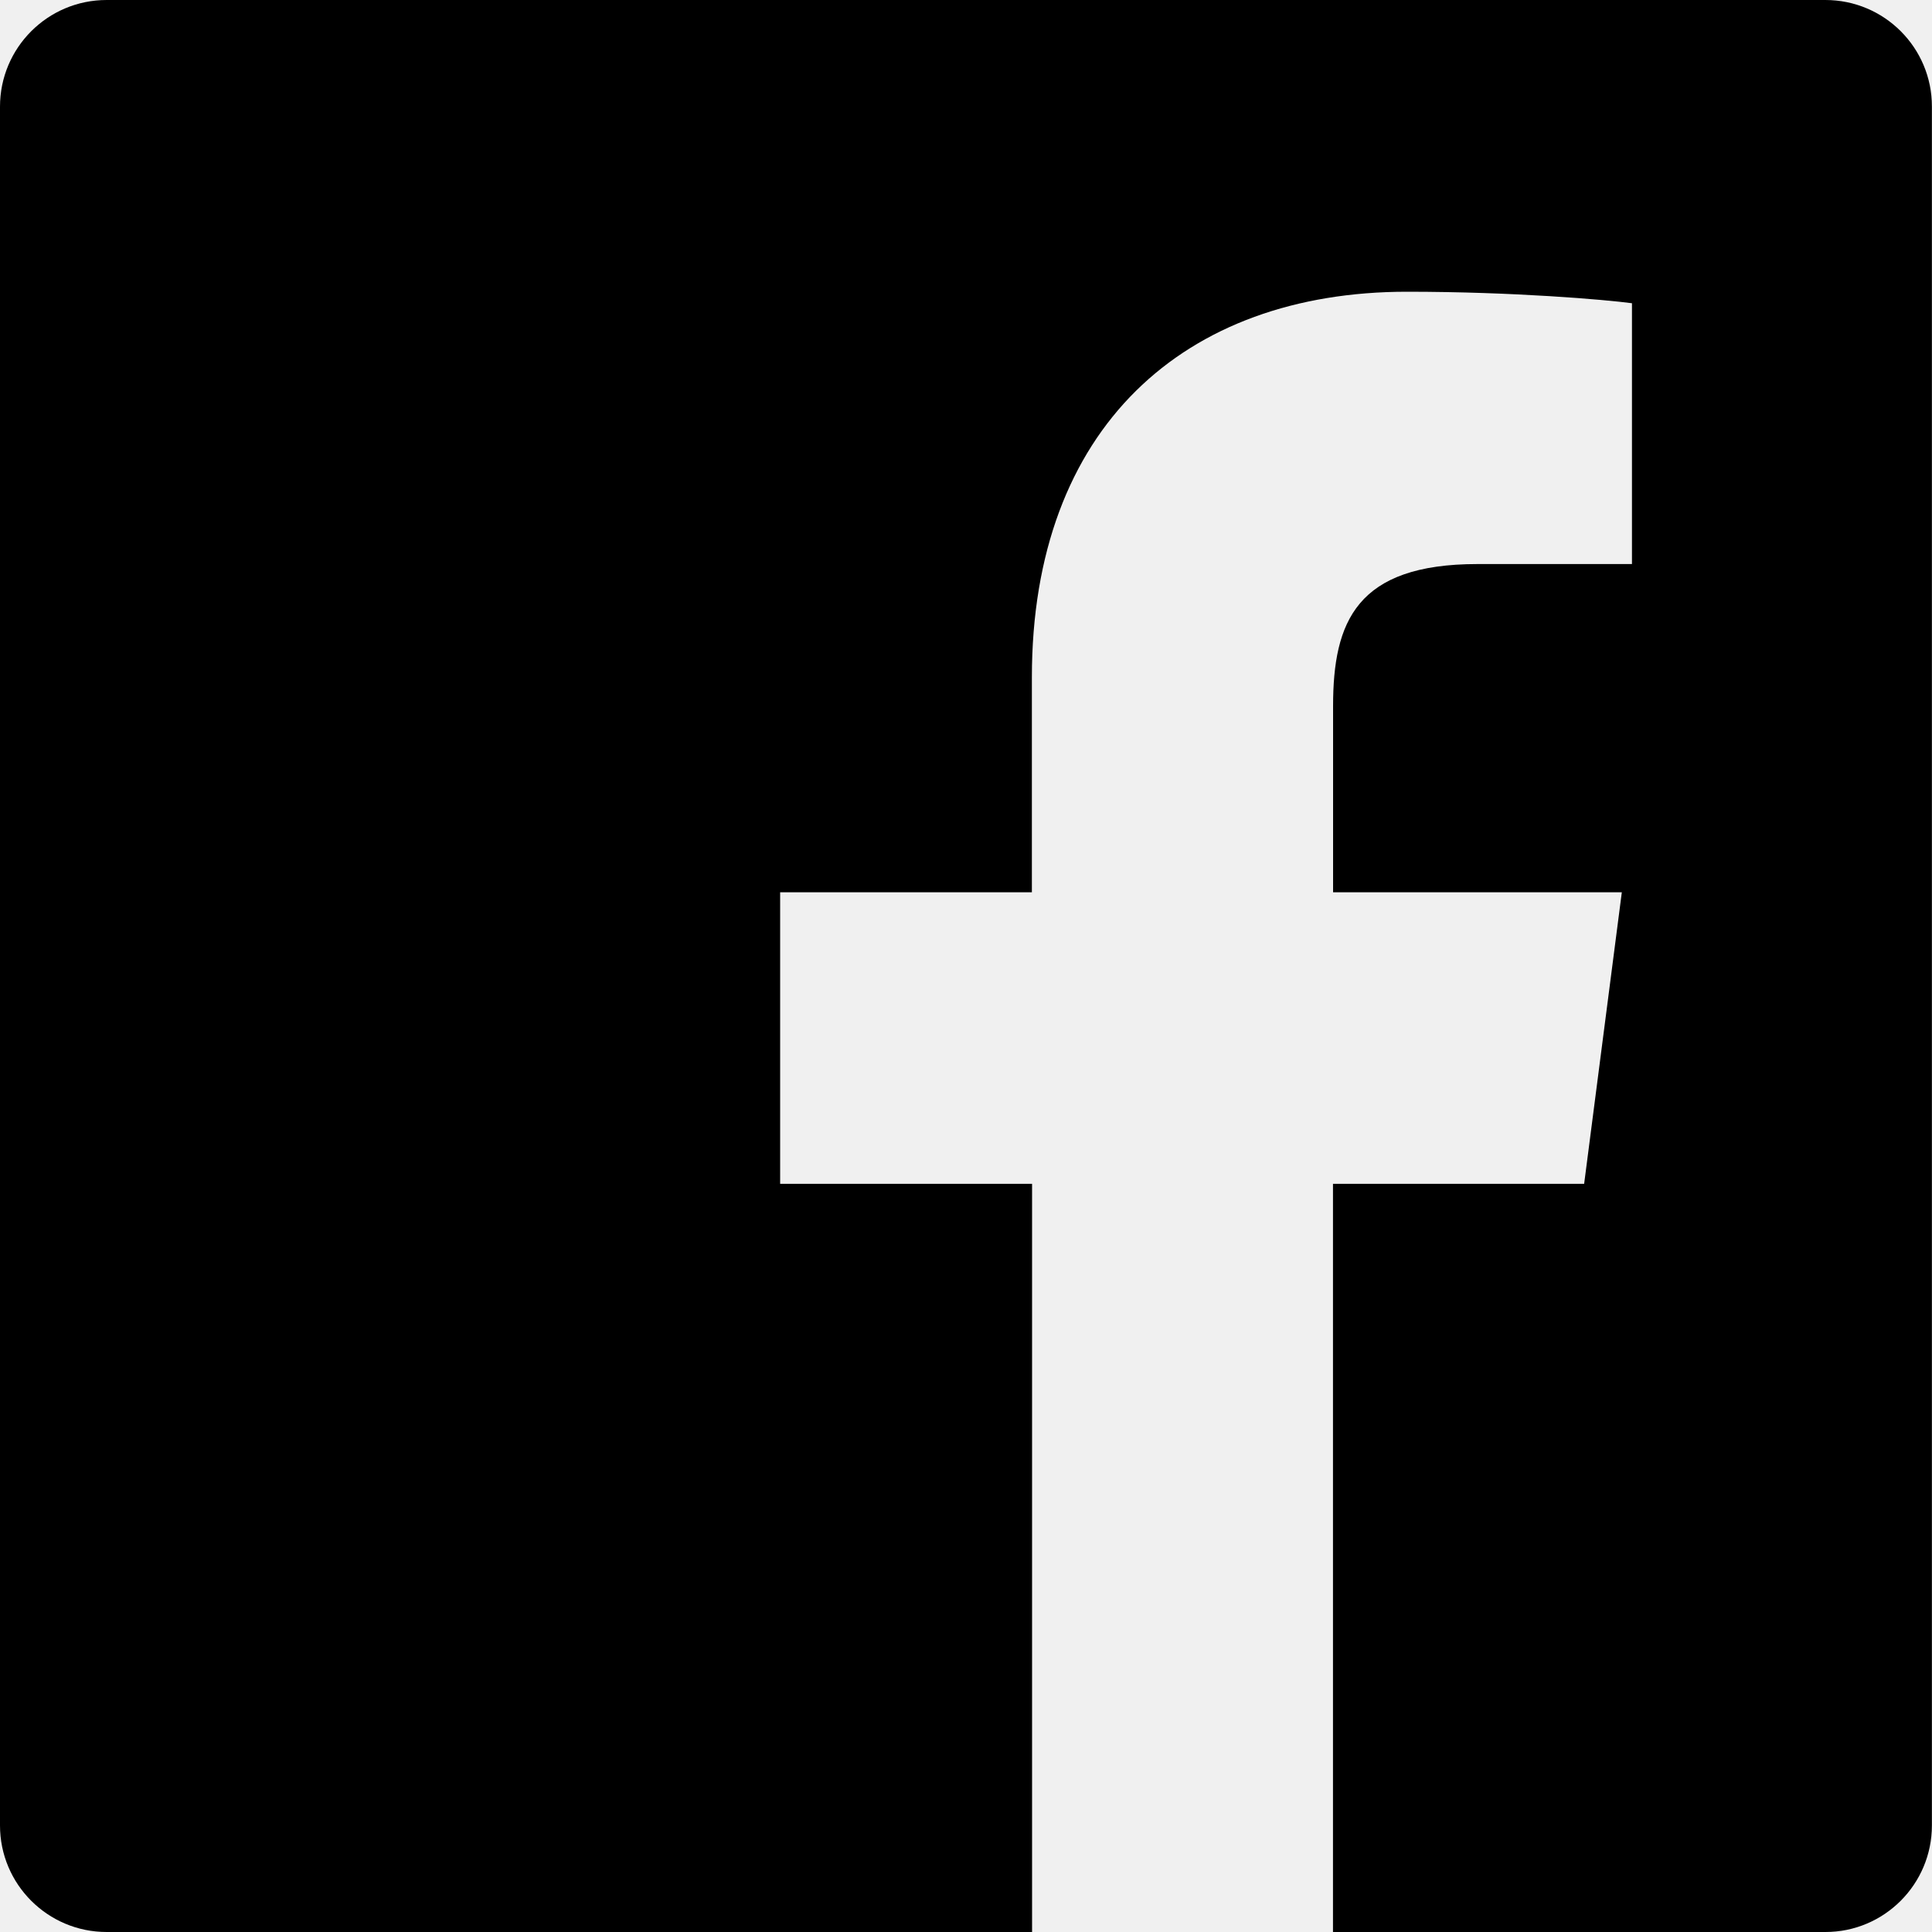
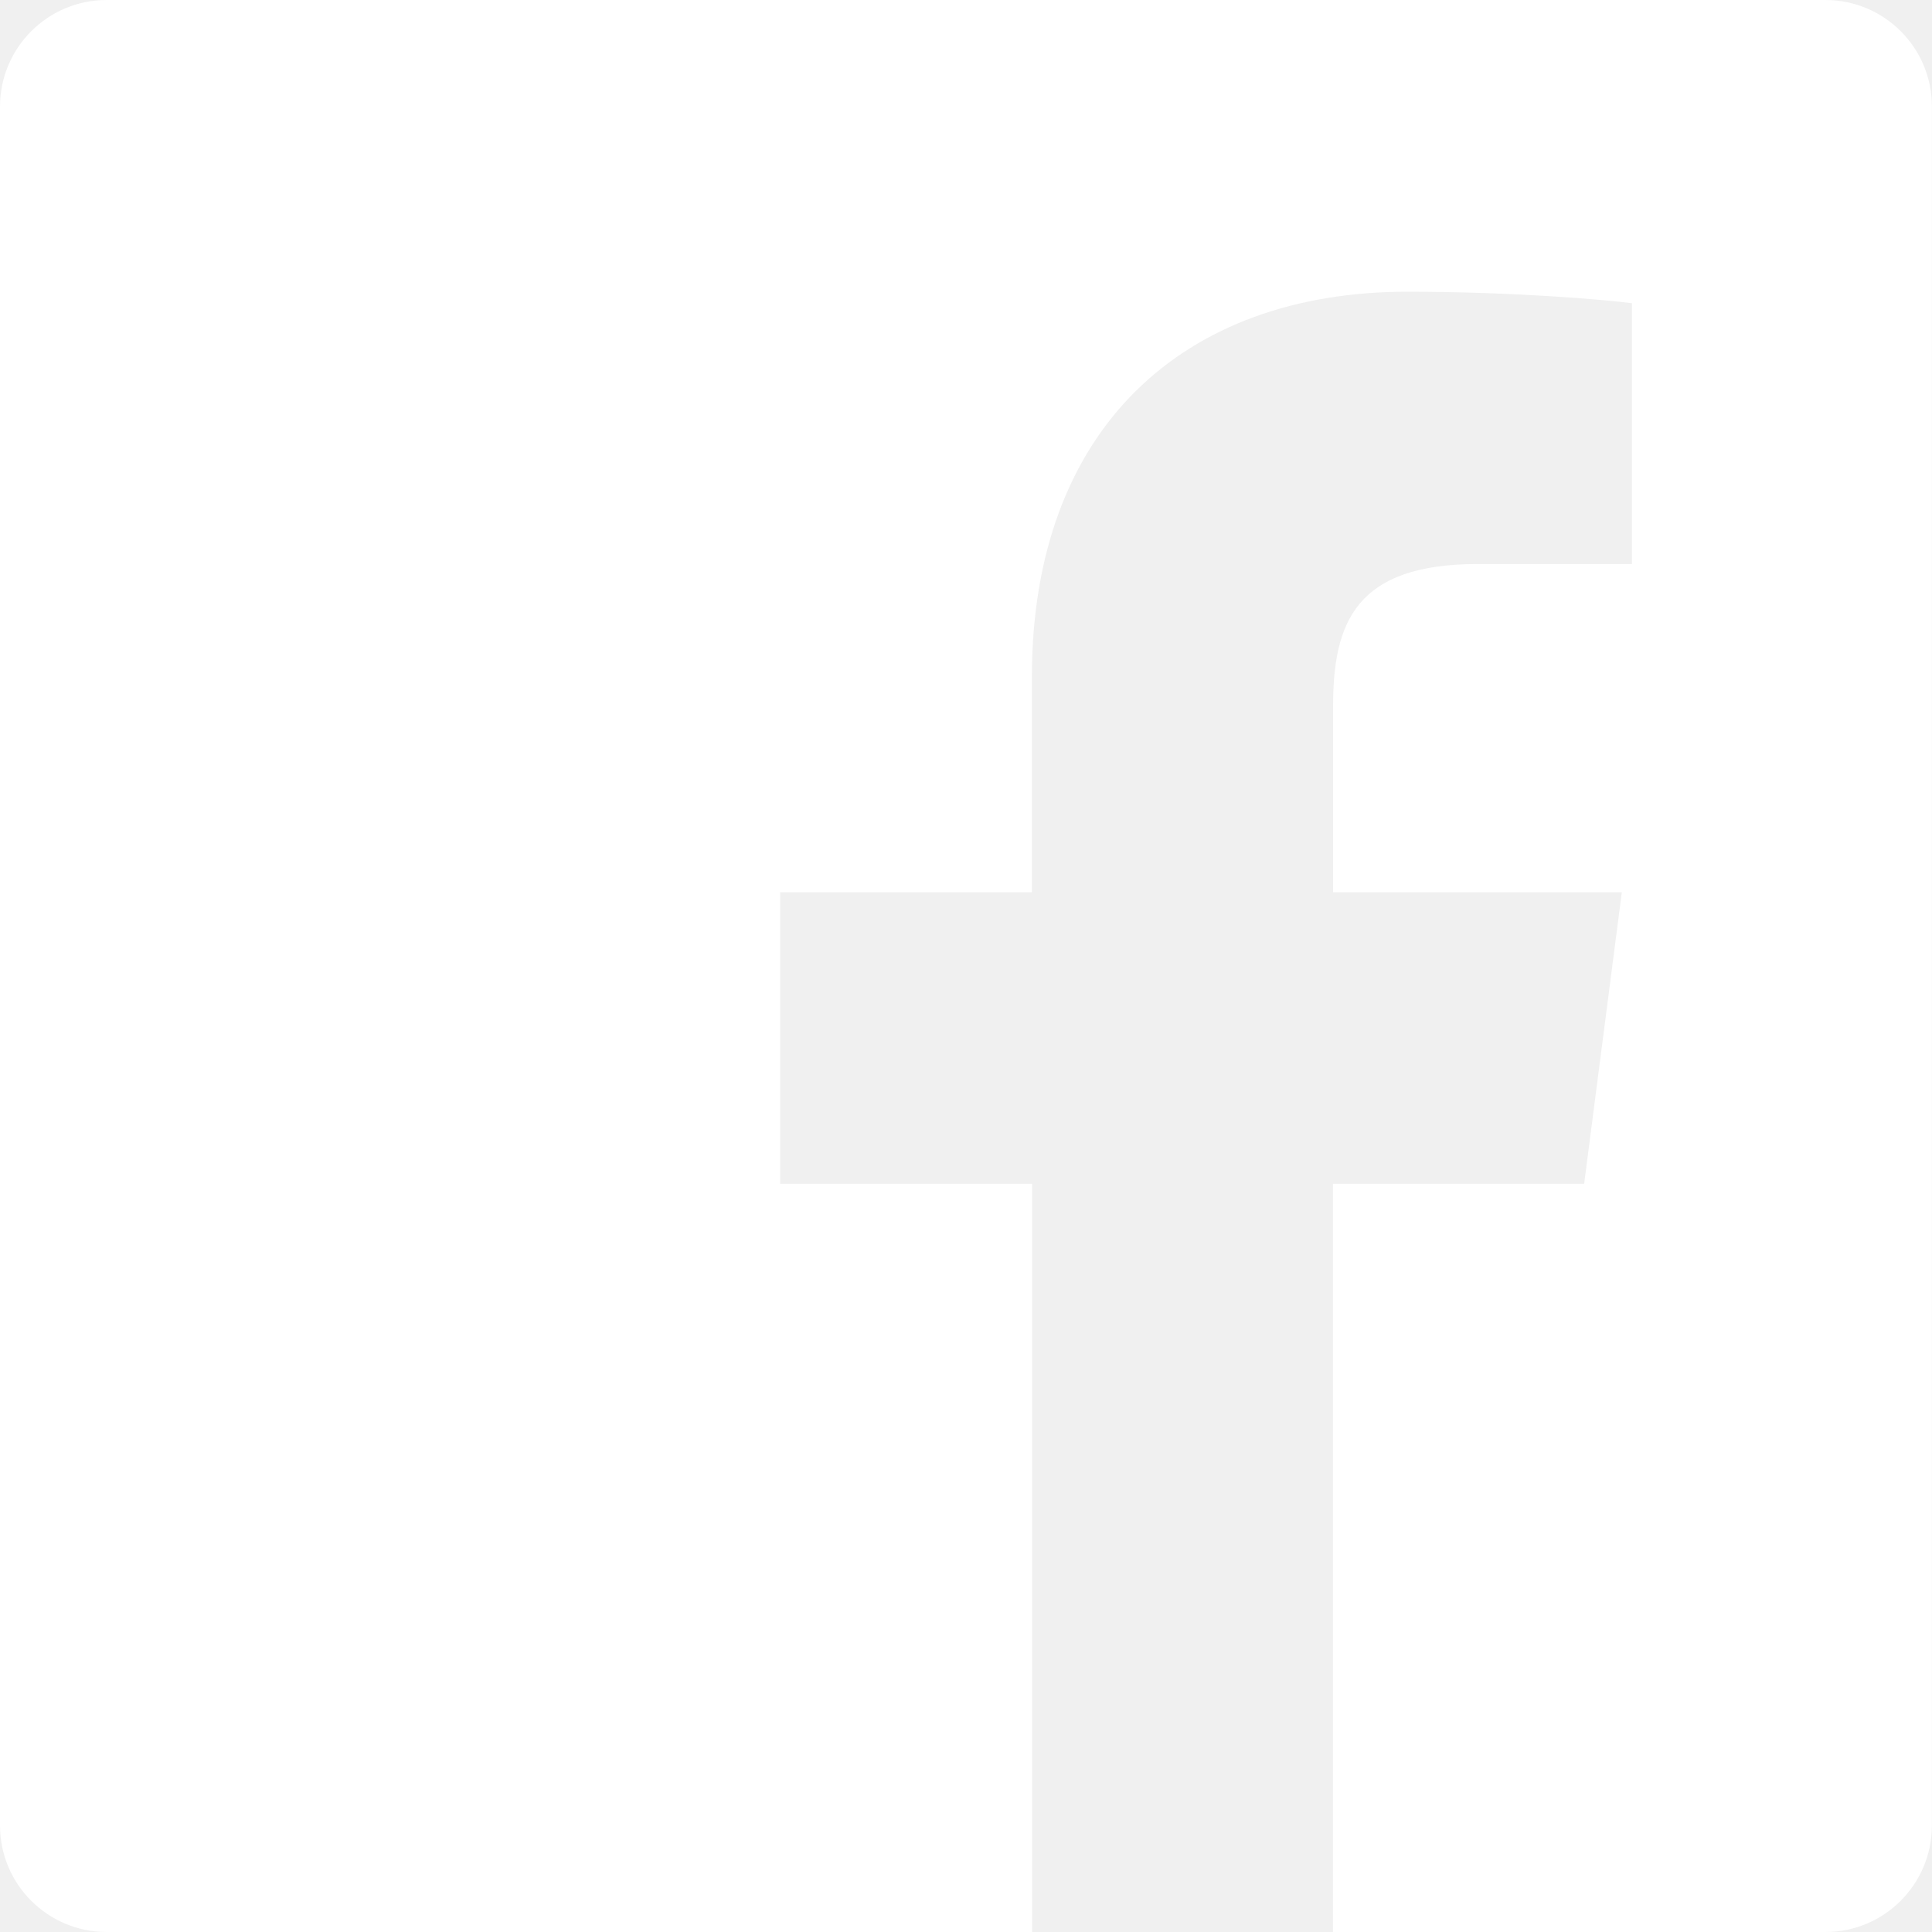
<svg xmlns="http://www.w3.org/2000/svg" width="20" height="20">
-   <path d="M18.896 0H1.104C.494 0 0 .494 0 1.104v17.793C0 19.506.494 20 1.104 20h9.58v-7.745H8.076V9.237h2.606V7.01c0-2.583 1.578-3.99 3.883-3.99 1.104 0 2.052.082 2.329.119v2.7h-1.598c-1.254 0-1.496.597-1.496 1.47v1.928h2.989l-.39 3.018h-2.6V20h5.098c.608 0 1.102-.494 1.102-1.104V1.104C20 .494 19.506 0 18.896 0z" fill="FFFFFF" fill-rule="nonzero" />
+   <path d="M18.896 0H1.104C.494 0 0 .494 0 1.104v17.793C0 19.506.494 20 1.104 20h9.58v-7.745H8.076V9.237h2.606V7.01c0-2.583 1.578-3.99 3.883-3.99 1.104 0 2.052.082 2.329.119v2.7h-1.598c-1.254 0-1.496.597-1.496 1.47v1.928h2.989l-.39 3.018h-2.6V20h5.098c.608 0 1.102-.494 1.102-1.104V1.104C20 .494 19.506 0 18.896 0z" fill="#FFFFFF" fill-rule="nonzero" />
</svg>
